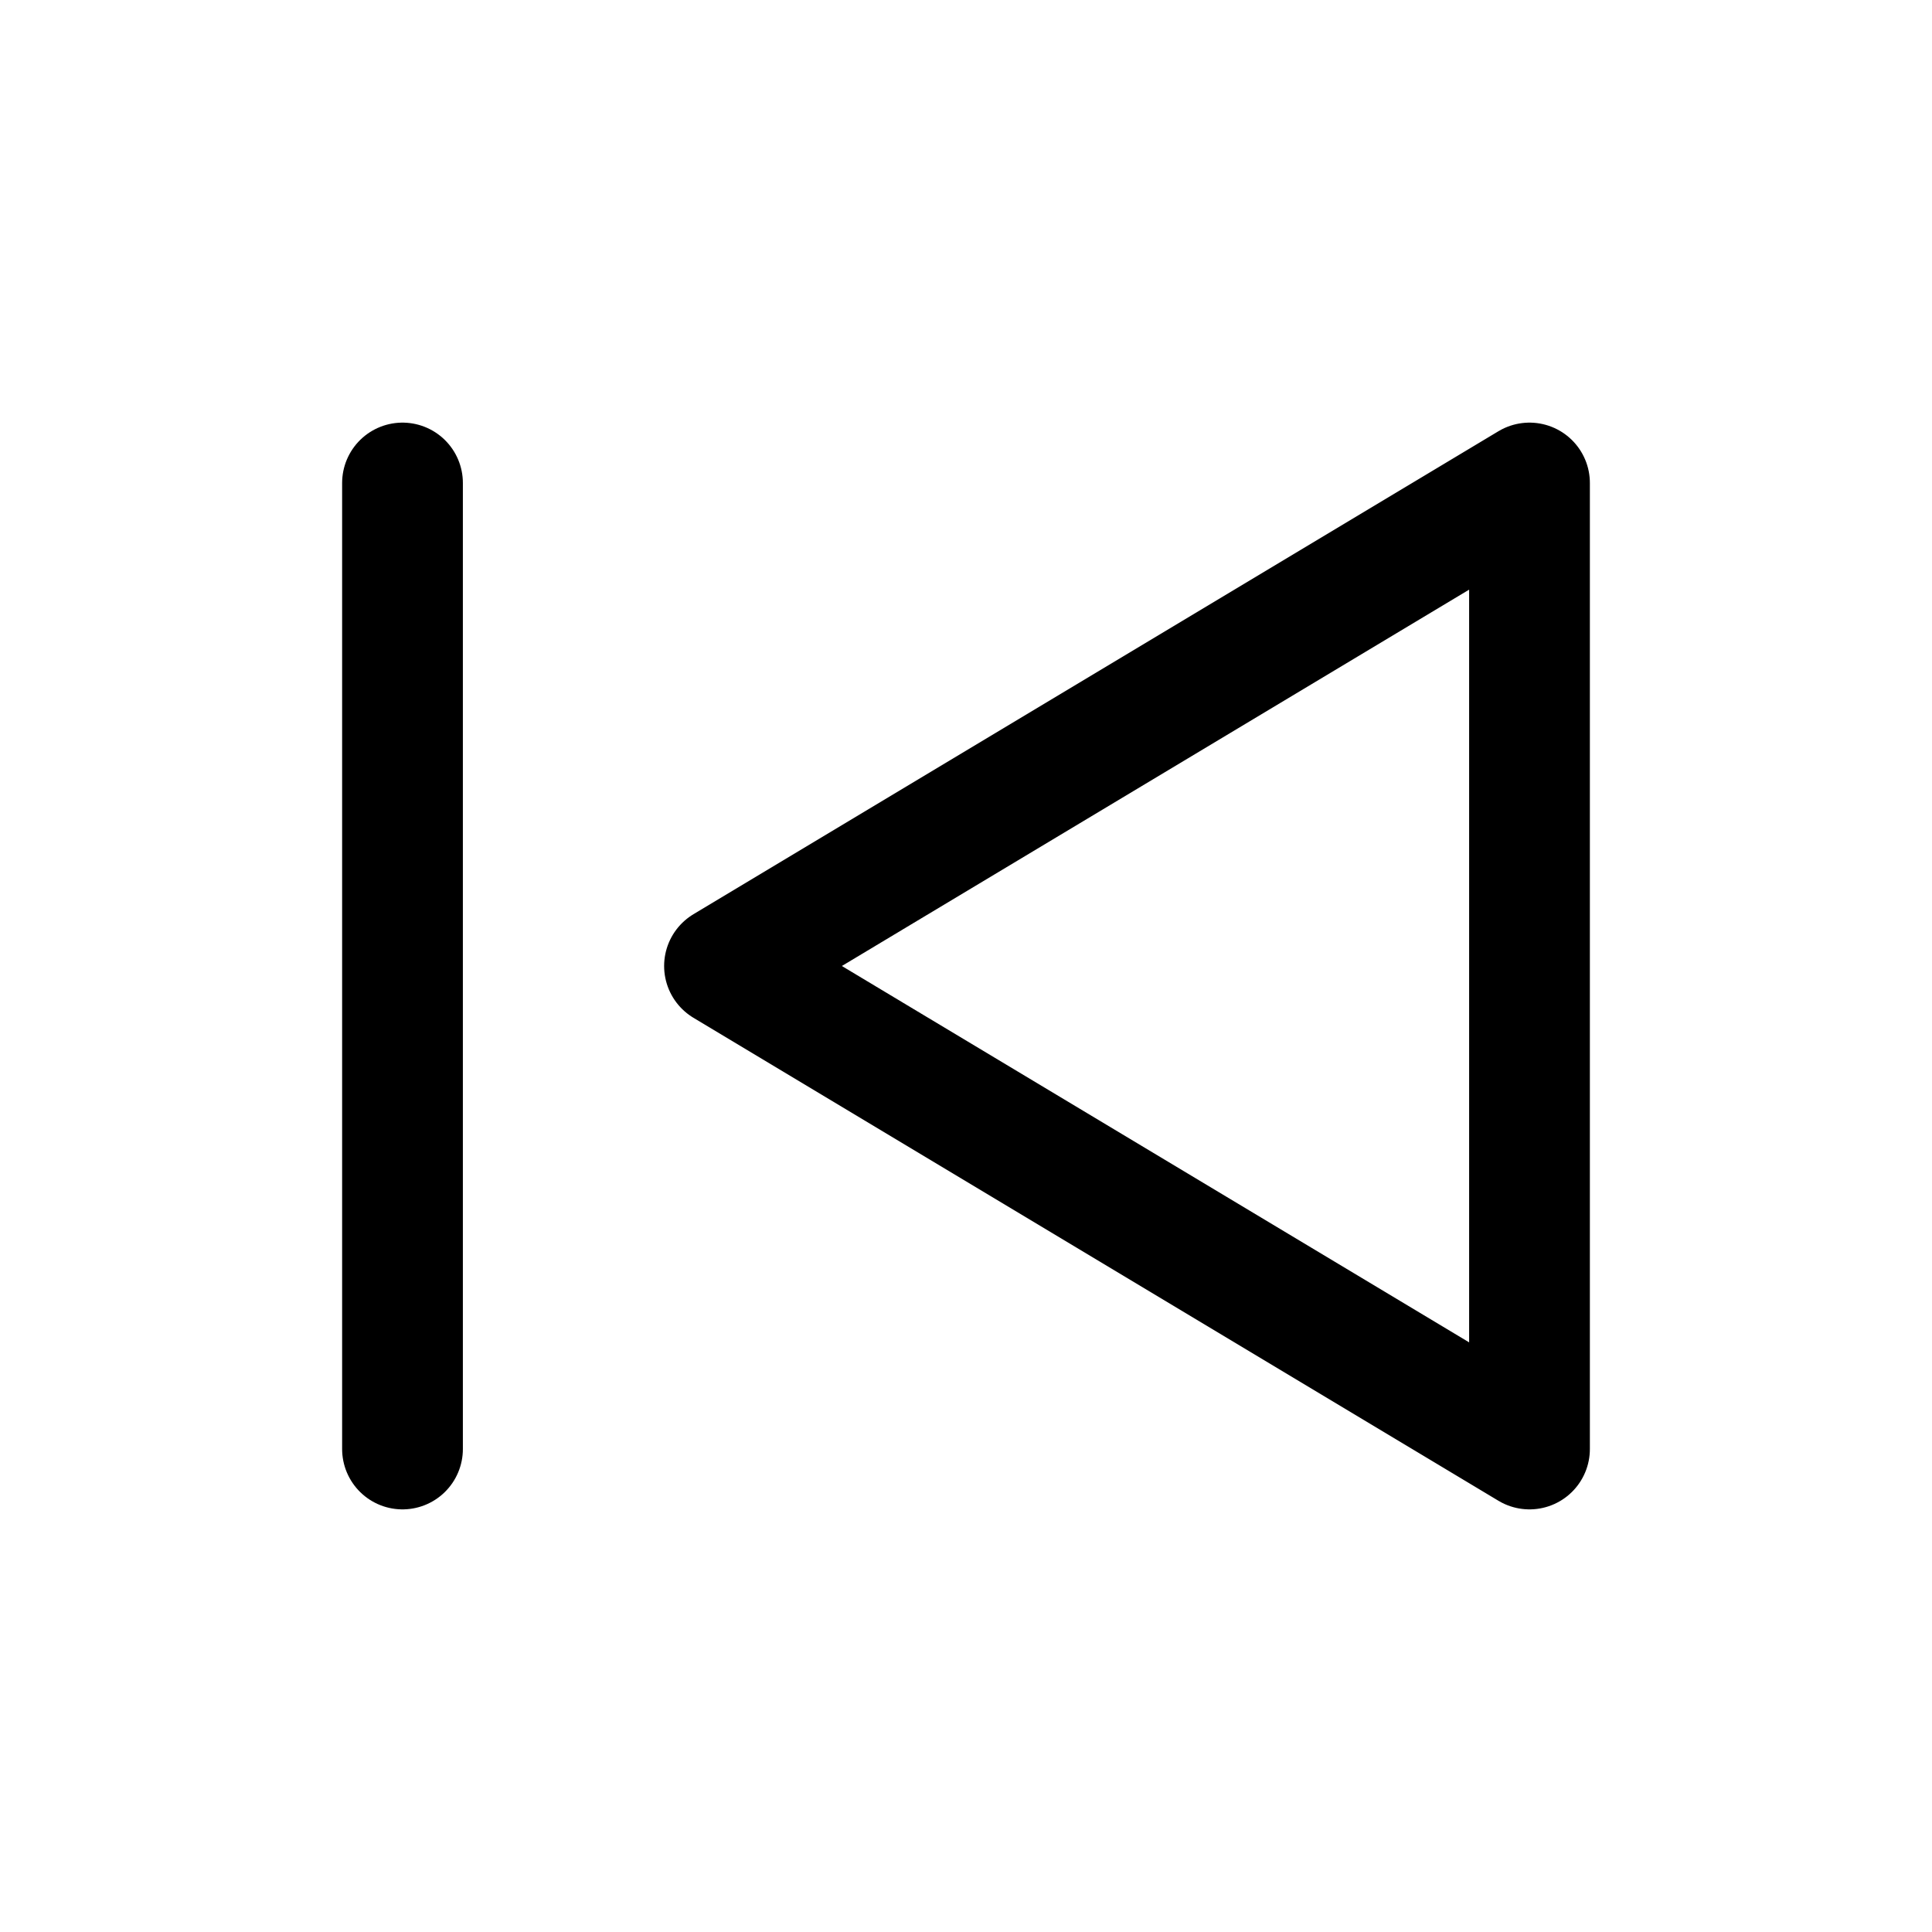
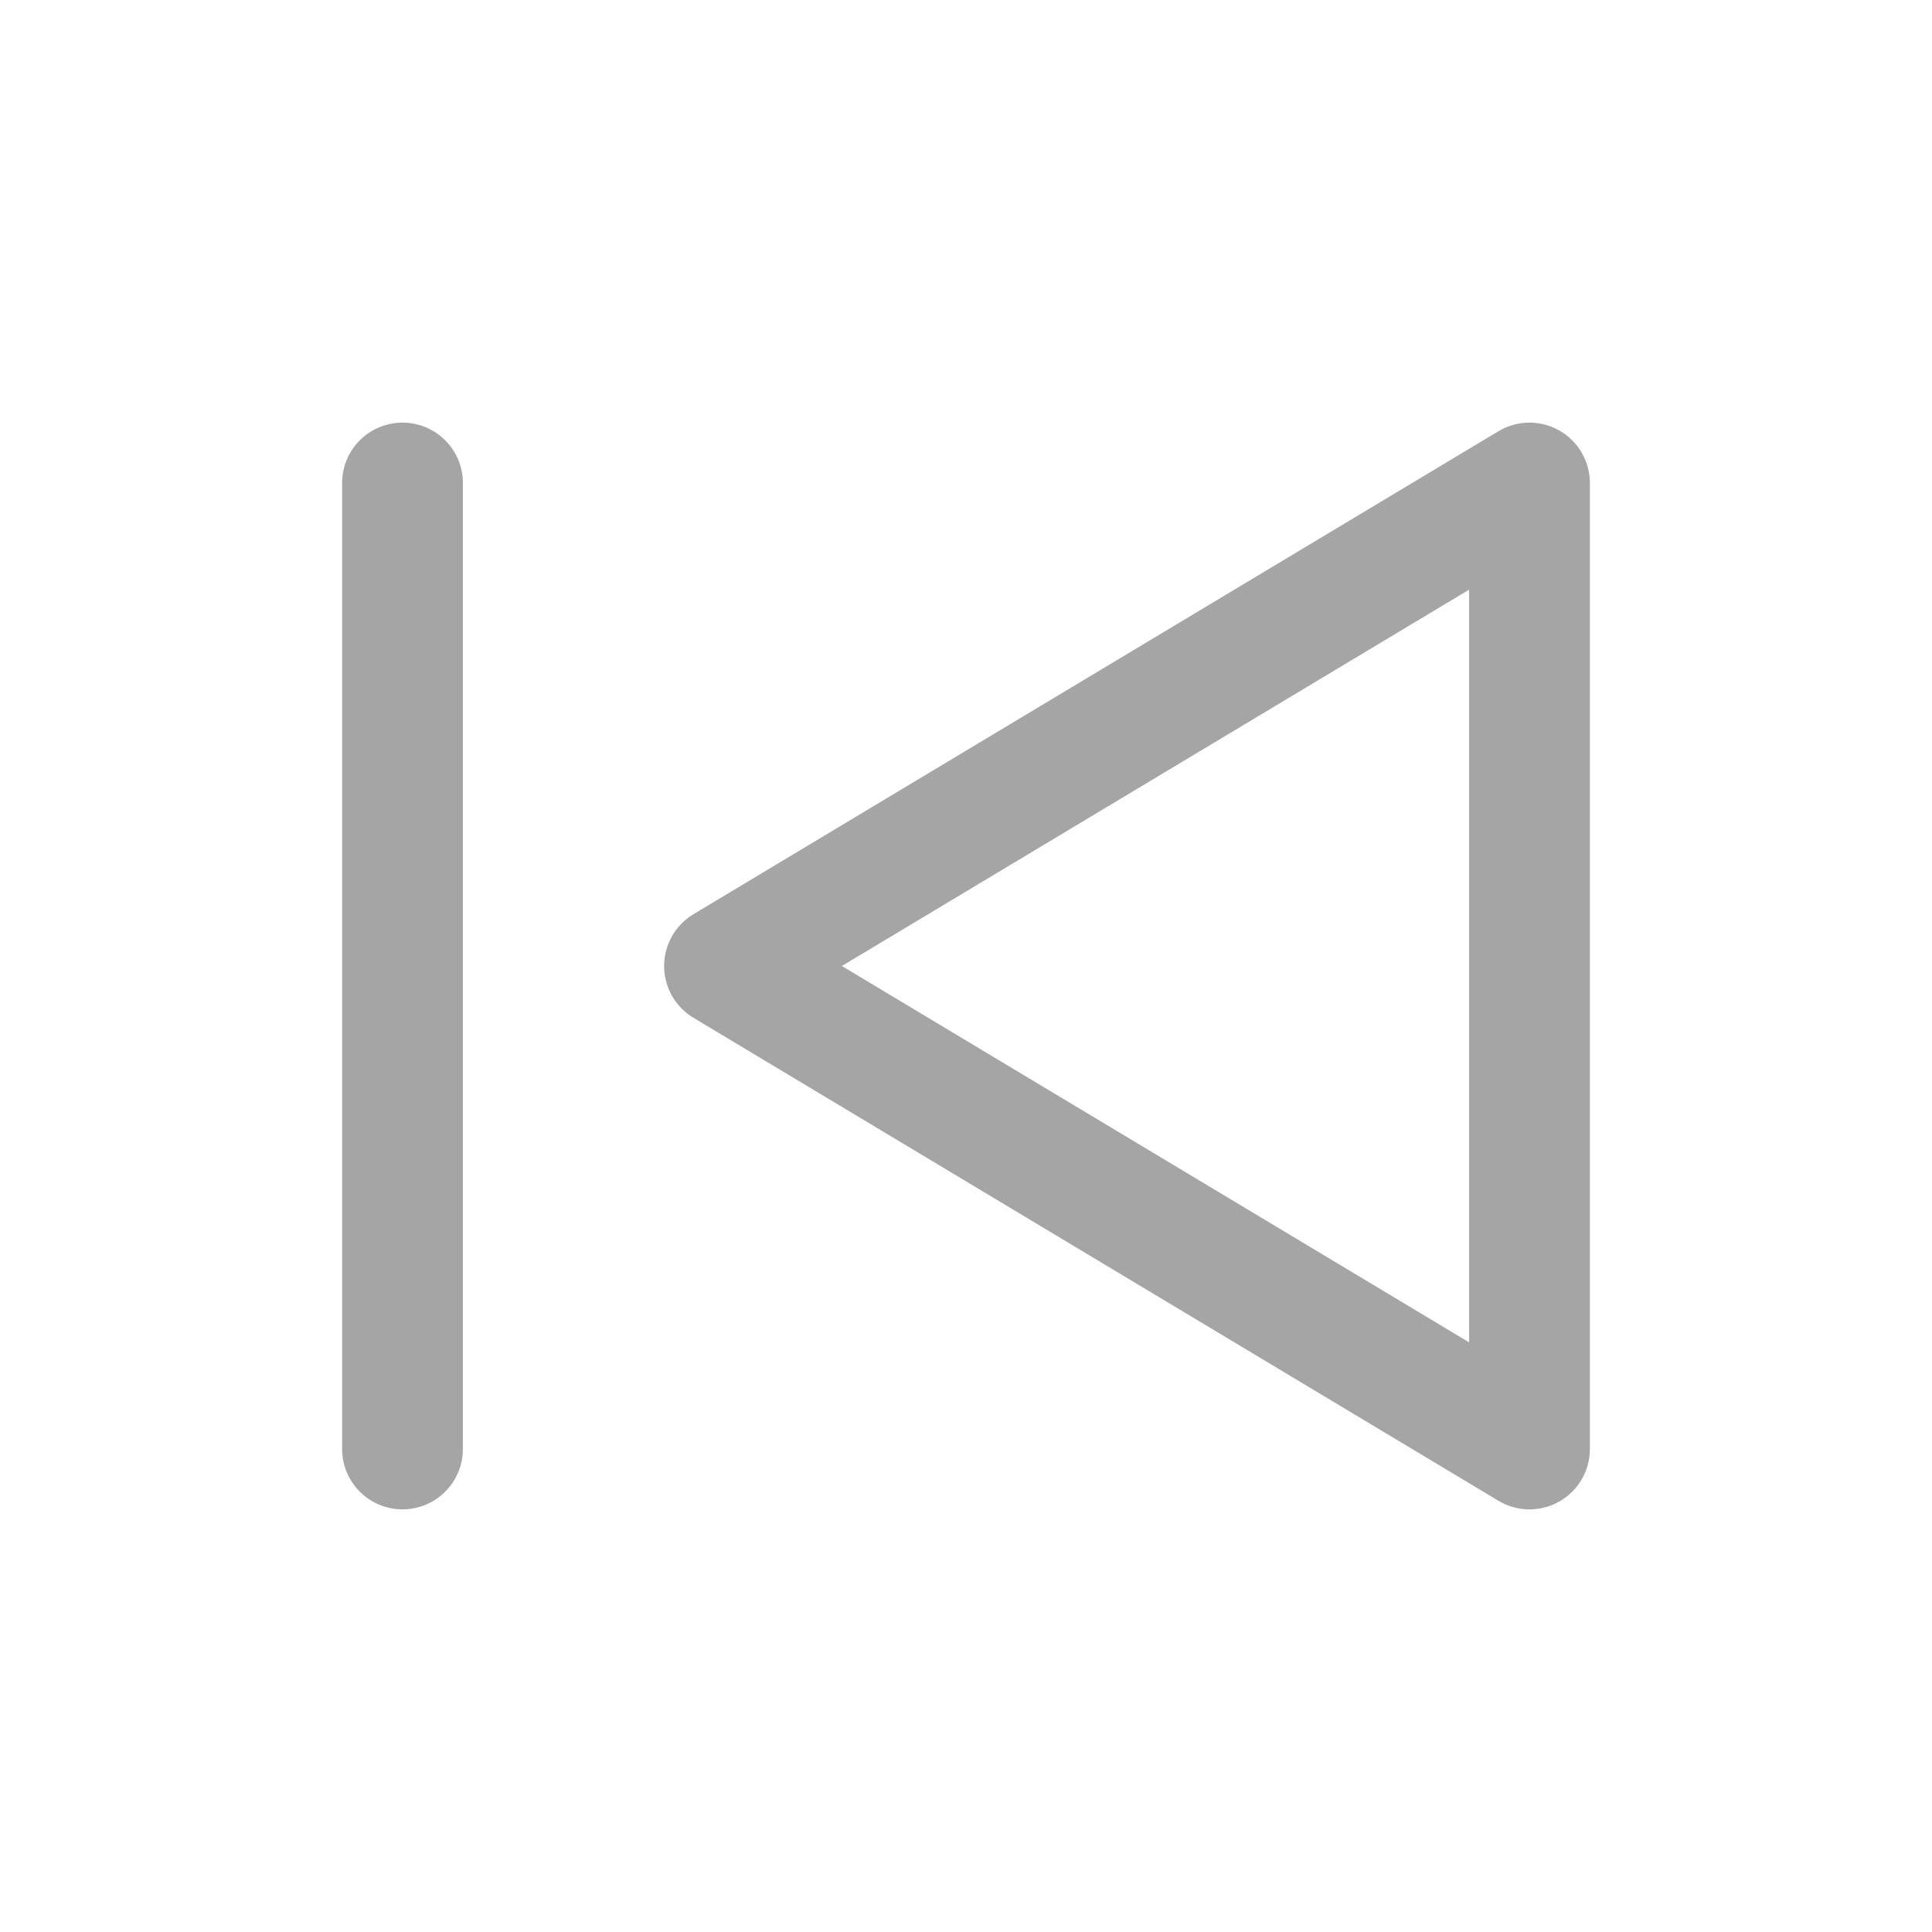
<svg xmlns="http://www.w3.org/2000/svg" width="800px" height="800px" viewBox="0 0 24 24" fill="none">
-   <path d="M5 18L5 6M19 6V18L9 12L19 6Z" stroke="#000000" stroke-width="1.5" stroke-linecap="round" stroke-linejoin="round" />
+   <path d="M5 18L5 6M19 6V18L9 12L19 6Z" stroke="#a5a5a5" stroke-width="1.5" stroke-linecap="round" stroke-linejoin="round" />
</svg>
